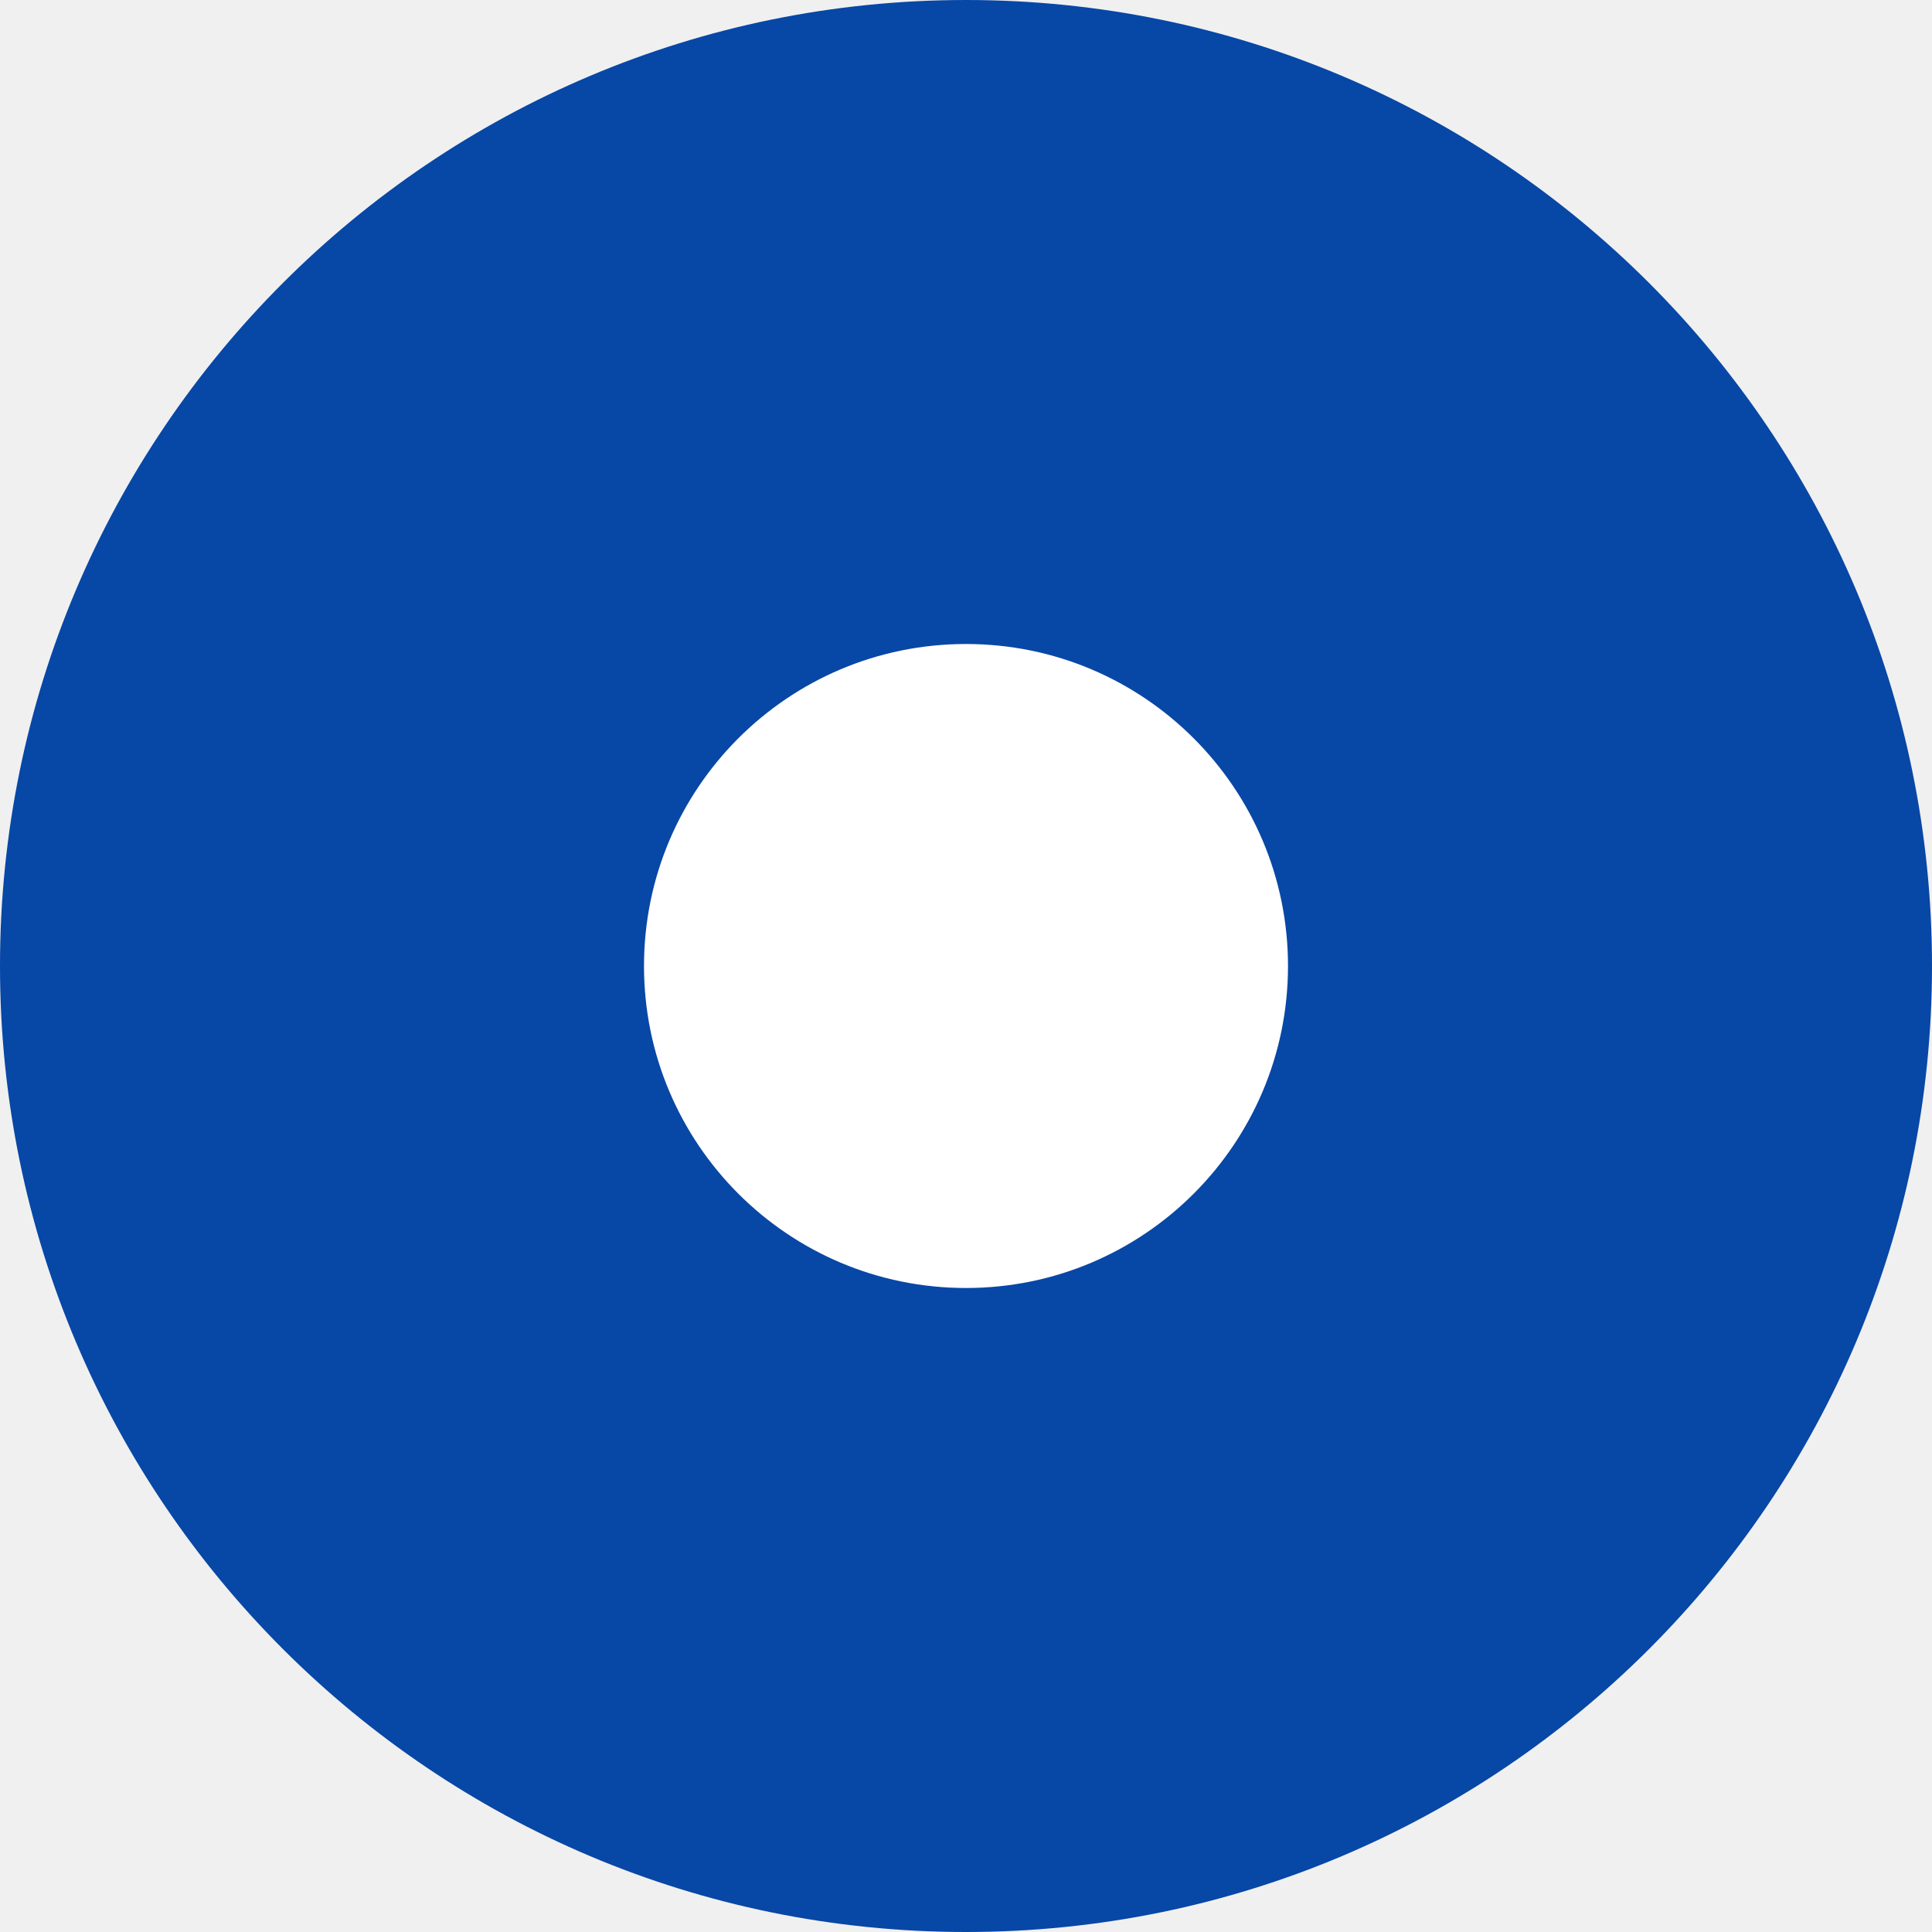
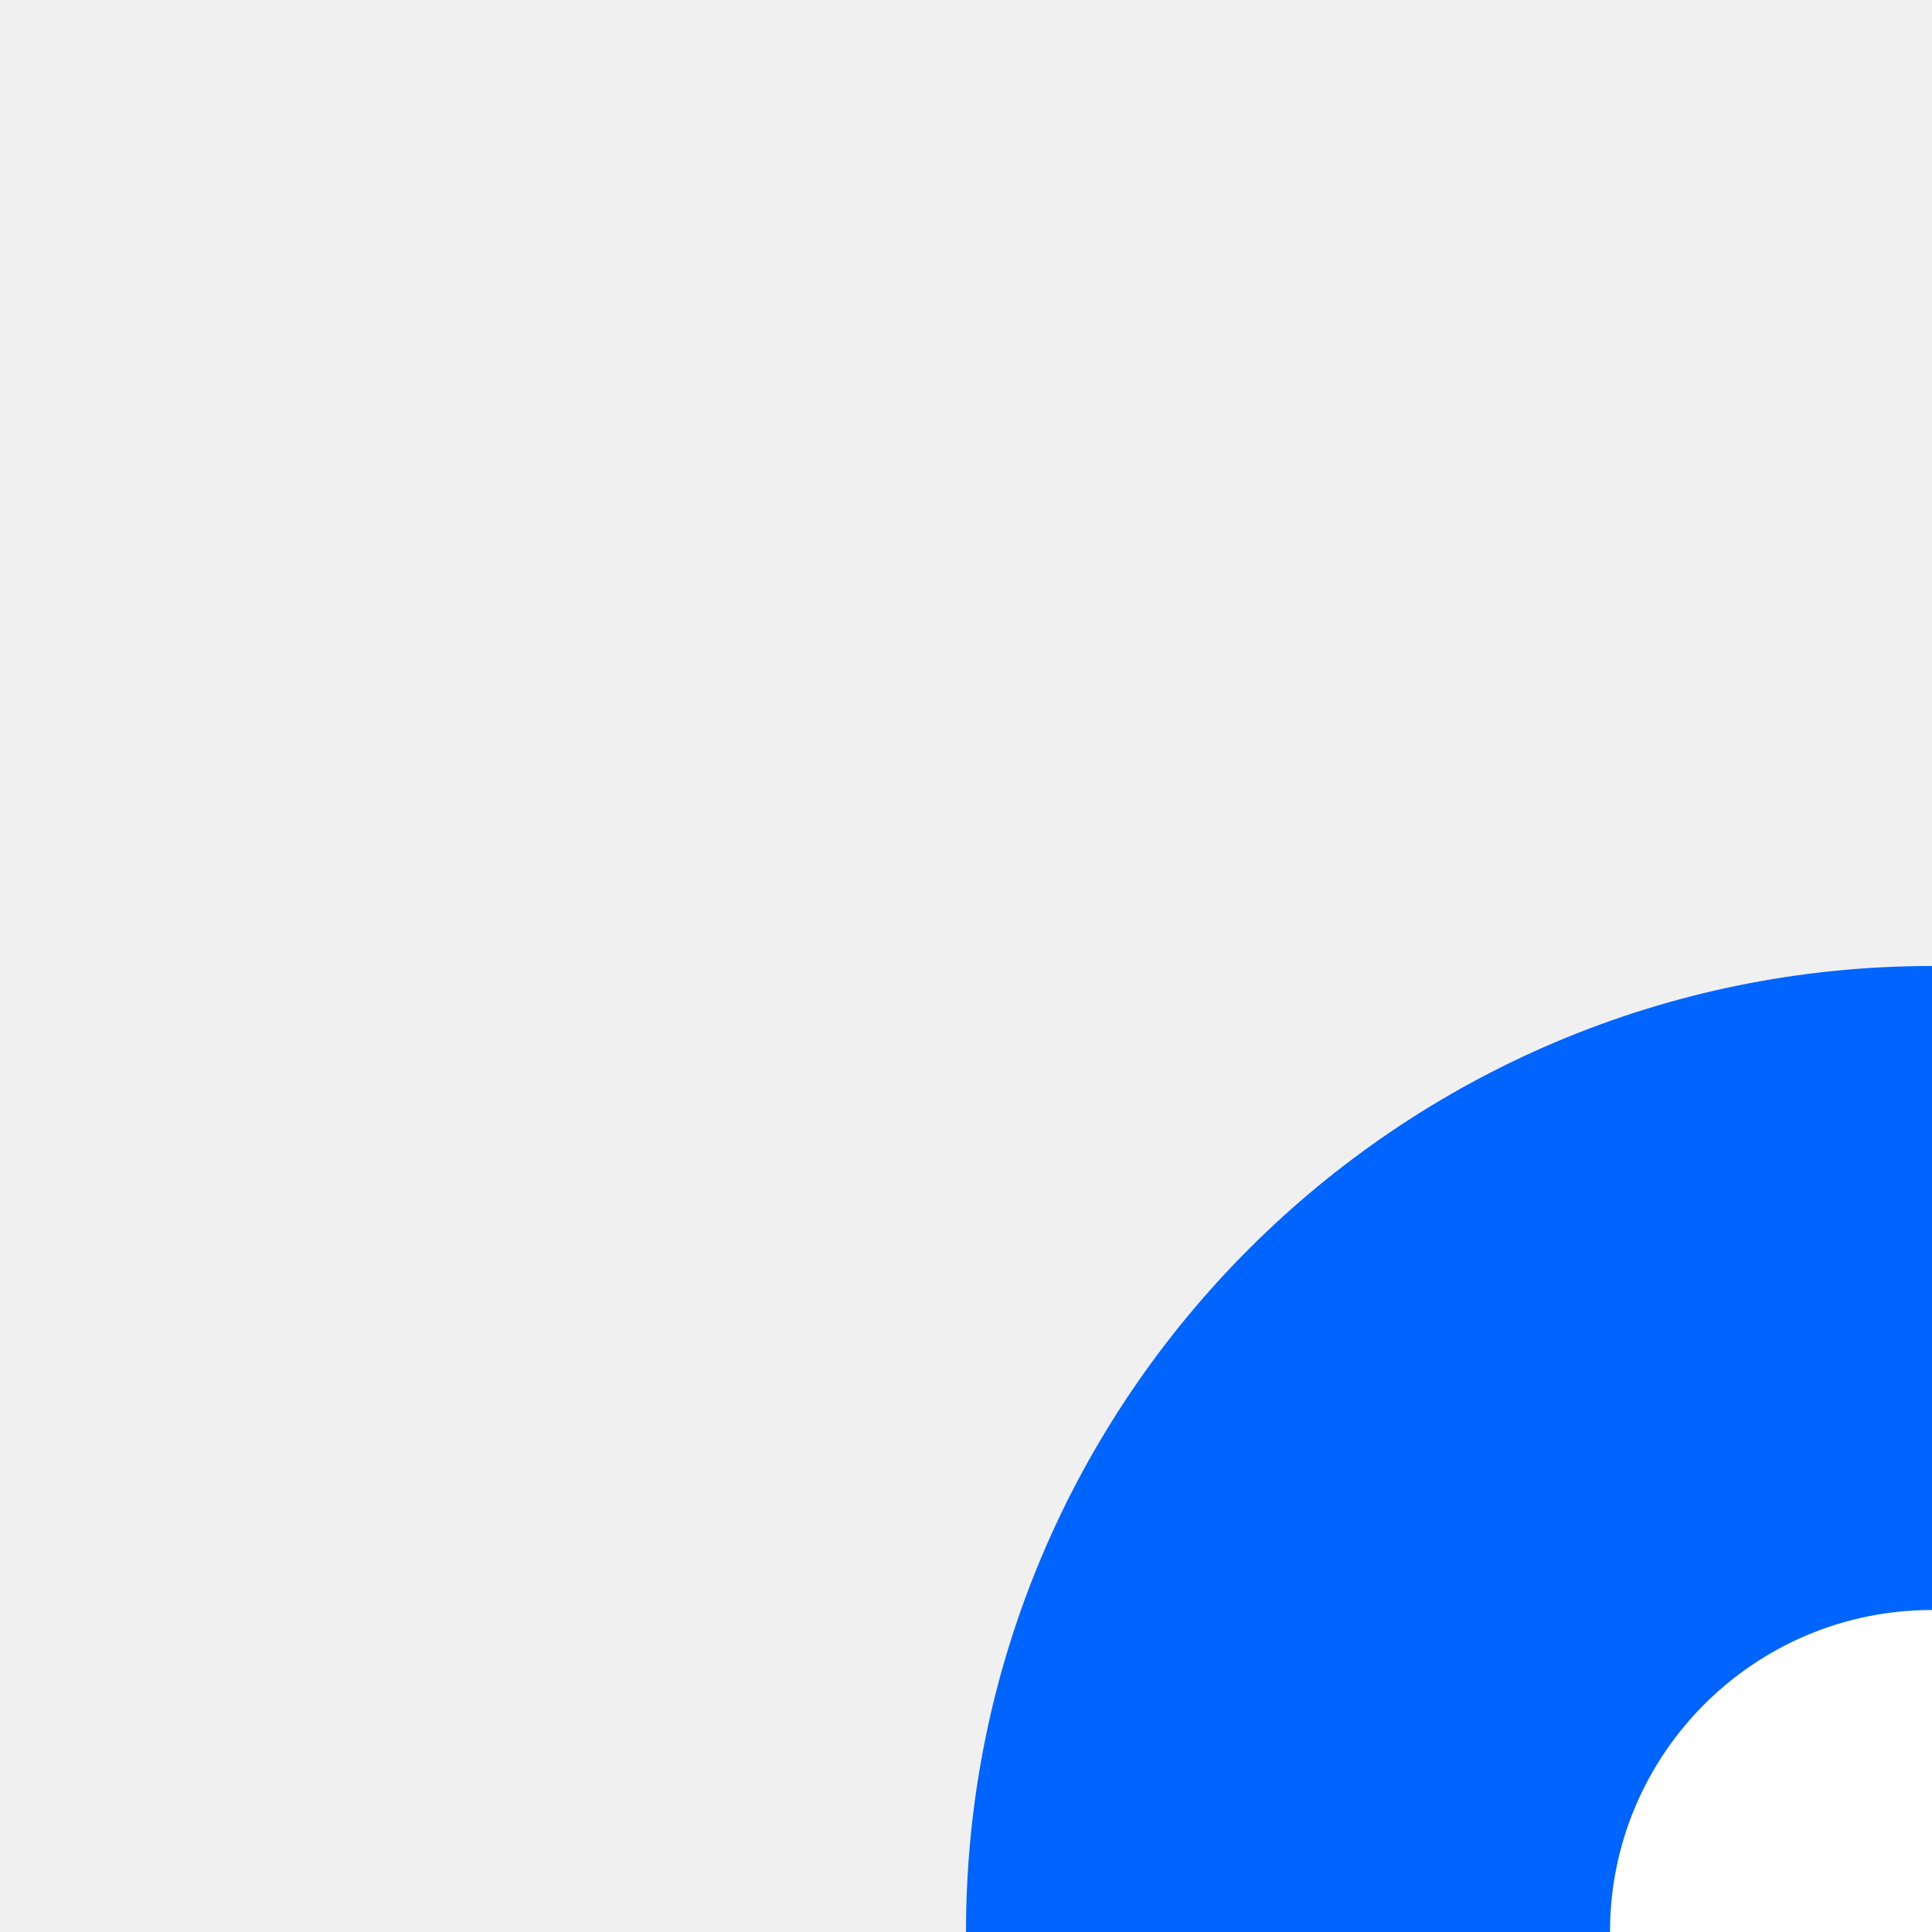
<svg xmlns="http://www.w3.org/2000/svg" width="12" height="12" viewBox="0 0 12 12" version="1.1">
-   <circle fill="#0747A6" cx="6" cy="6" r="6" />
-   <circle fill="#FFFFFF" cx="6" cy="6" r="2" />
+   <circle fill="#0065FF" cx="12" cy="12" r="6" />
+   <circle fill="#FFFFFF" cx="12" cy="12" r="2" />
</svg>
